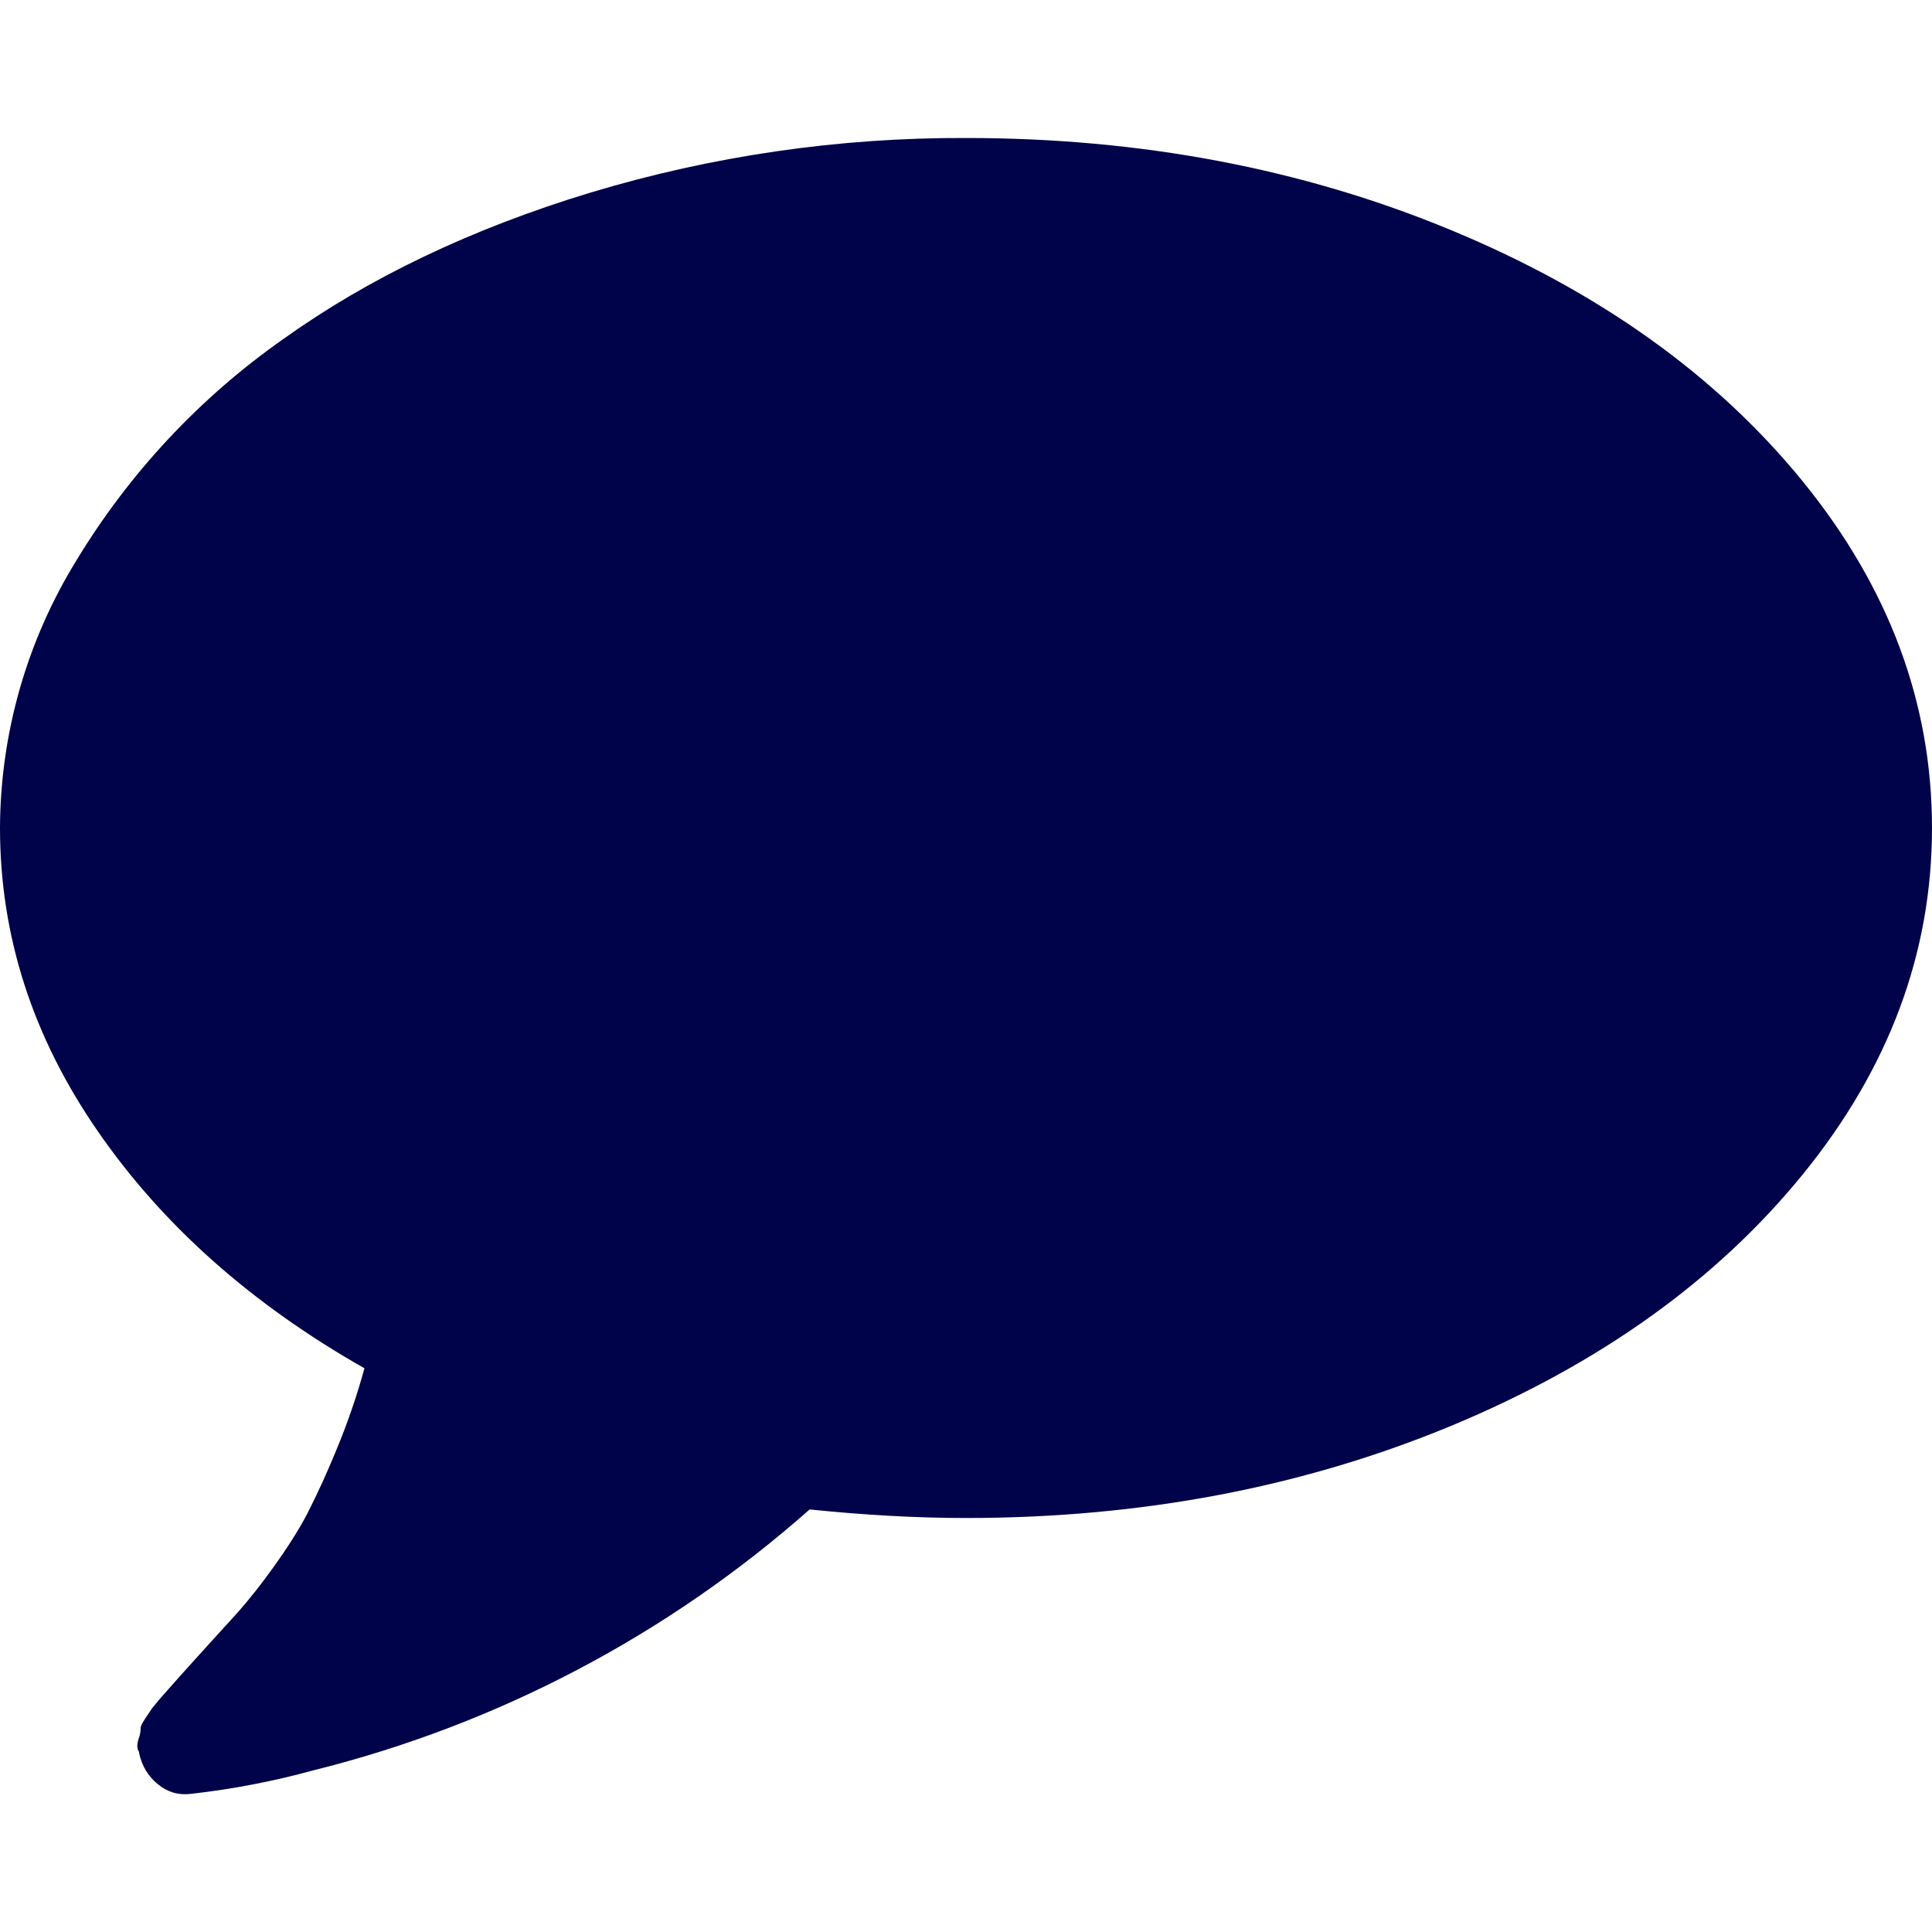
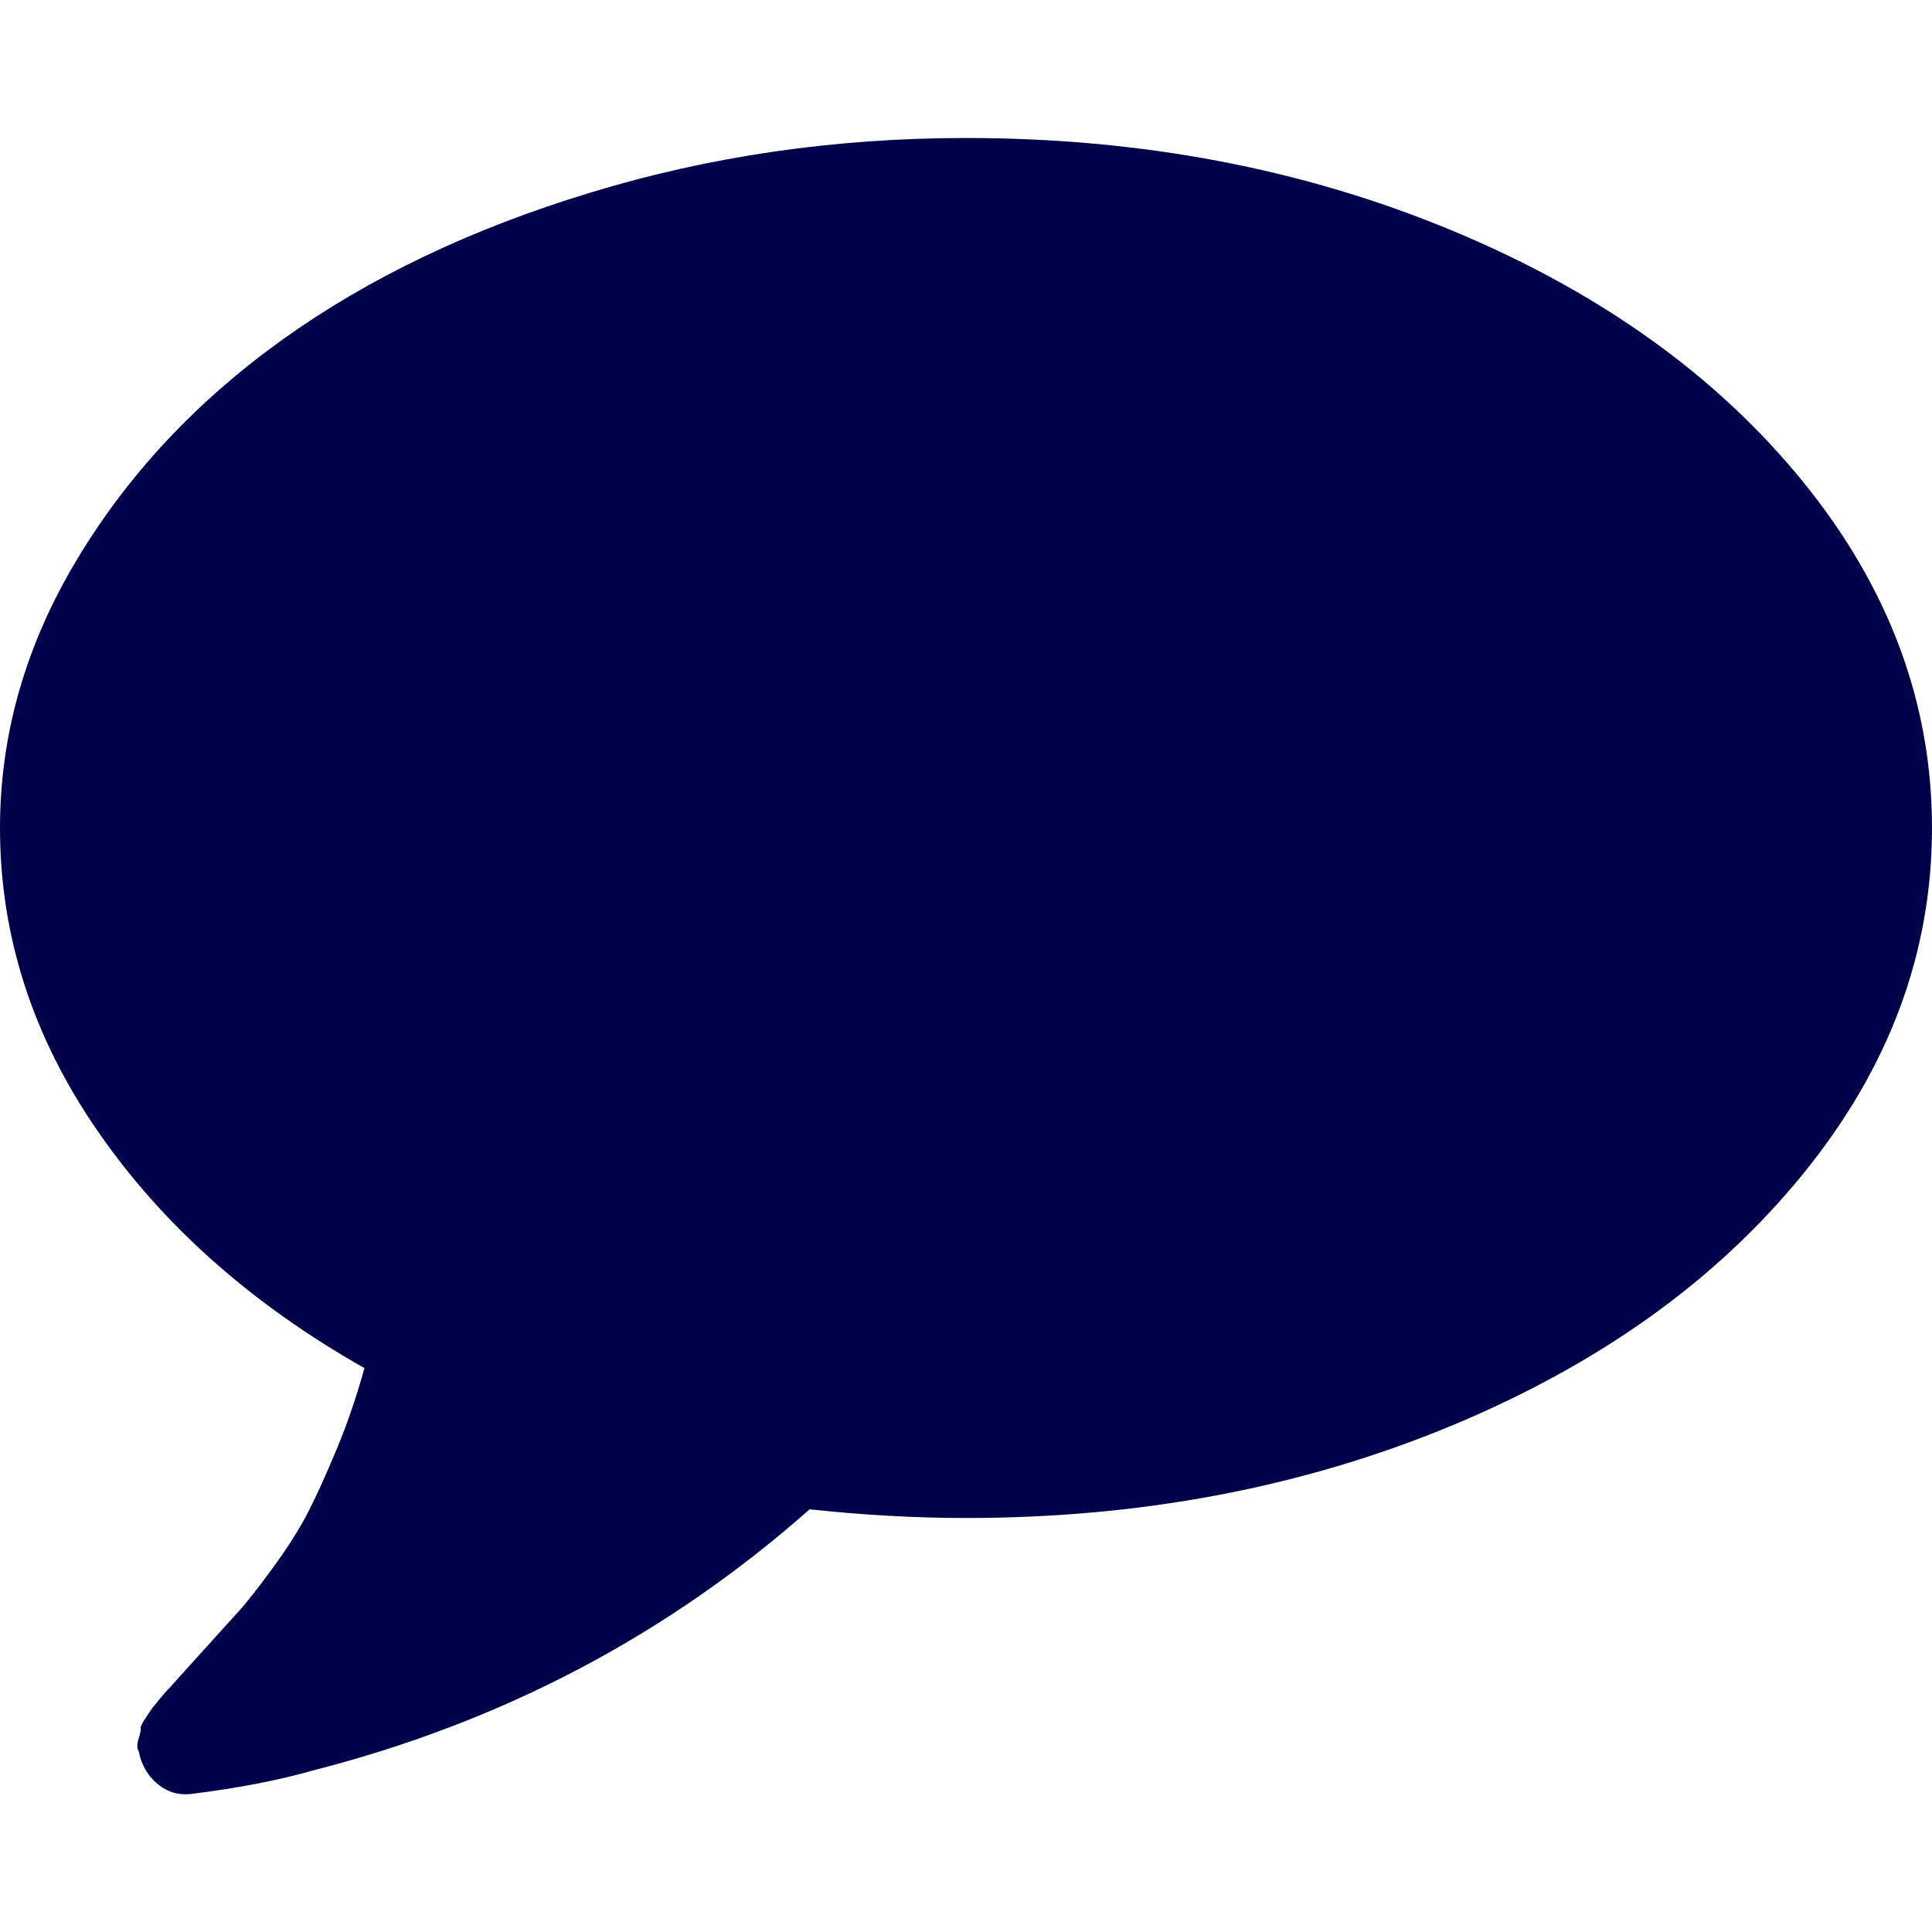
<svg xmlns="http://www.w3.org/2000/svg" width="14" height="14" viewBox="0 0 14 14">
  <g fill="none" fill-rule="evenodd">
-     <path d="M0 0h14v14H0z" />
-     <path fill="#000349" fill-rule="nonzero" d="M13.063 3.488c-.625-.768-1.474-1.375-2.547-1.82C9.443 1.223 8.27 1 7 1a9.29 9.29 0 0 0-2.719.395c-.864.262-1.609.618-2.234 1.066A5.33 5.33 0 0 0 .555 4.059 3.721 3.721 0 0 0 0 5.999c0 .782.236 1.514.707 2.196.471.683 1.116 1.256 1.934 1.72a4.965 4.965 0 0 1-.204.593 6.078 6.078 0 0 1-.21.46c-.063.12-.148.254-.254.4a4.06 4.06 0 0 1-.243.308l-.27.297a27.72 27.72 0 0 0-.304.34l-.054.066-.047.07c-.026.04-.038.064-.036.074a.208.208 0 0 1-.015.078c-.013.042-.012.073.004.094v.008c.02.094.066.17.136.226.07.058.15.081.239.07a5.8 5.8 0 0 0 .89-.171 8.539 8.539 0 0 0 3.594-1.89c.39.04.768.062 1.133.062 1.27 0 2.443-.223 3.516-.668 1.073-.446 1.921-1.053 2.546-1.82C13.688 7.743 14 6.905 14 6c0-.906-.312-1.744-.937-2.512z" />
+     <rect width="14" height="14" />
+     <path fill="#000349" fill-rule="nonzero" d="M13.063,3.488 C12.438,2.72 11.589,2.113 10.516,1.668 C9.443,1.223 8.271,1 7,1 C6.052,1 5.146,1.131 4.281,1.395 C3.417,1.657 2.672,2.013 2.047,2.461 C1.422,2.909 0.925,3.441 0.555,4.059 C0.185,4.676 0,5.323 0,6 C0,6.781 0.236,7.513 0.707,8.195 C1.178,8.878 1.823,9.451 2.641,9.914 C2.583,10.122 2.516,10.32 2.437,10.508 C2.359,10.695 2.289,10.849 2.227,10.969 C2.164,11.089 2.079,11.222 1.973,11.367 C1.866,11.513 1.785,11.616 1.73,11.676 C1.676,11.736 1.586,11.835 1.461,11.973 C1.336,12.111 1.255,12.201 1.219,12.242 C1.213,12.245 1.193,12.268 1.156,12.313 C1.12,12.357 1.102,12.379 1.102,12.379 L1.055,12.449 C1.029,12.488 1.017,12.513 1.019,12.523 C1.022,12.533 1.017,12.56 1.004,12.601 C0.991,12.643 0.992,12.674 1.008,12.695 L1.008,12.703 C1.029,12.797 1.074,12.872 1.144,12.929 C1.215,12.987 1.294,13.01 1.383,13 C1.721,12.958 2.018,12.901 2.273,12.828 C3.638,12.479 4.836,11.849 5.867,10.937 C6.258,10.979 6.635,11 7,11 C8.271,11 9.443,10.777 10.516,10.332 C11.589,9.886 12.437,9.279 13.062,8.511 C13.688,7.744 14,6.906 14,6 C14,5.094 13.688,4.256 13.063,3.488 Z" />
  </g>
</svg>
